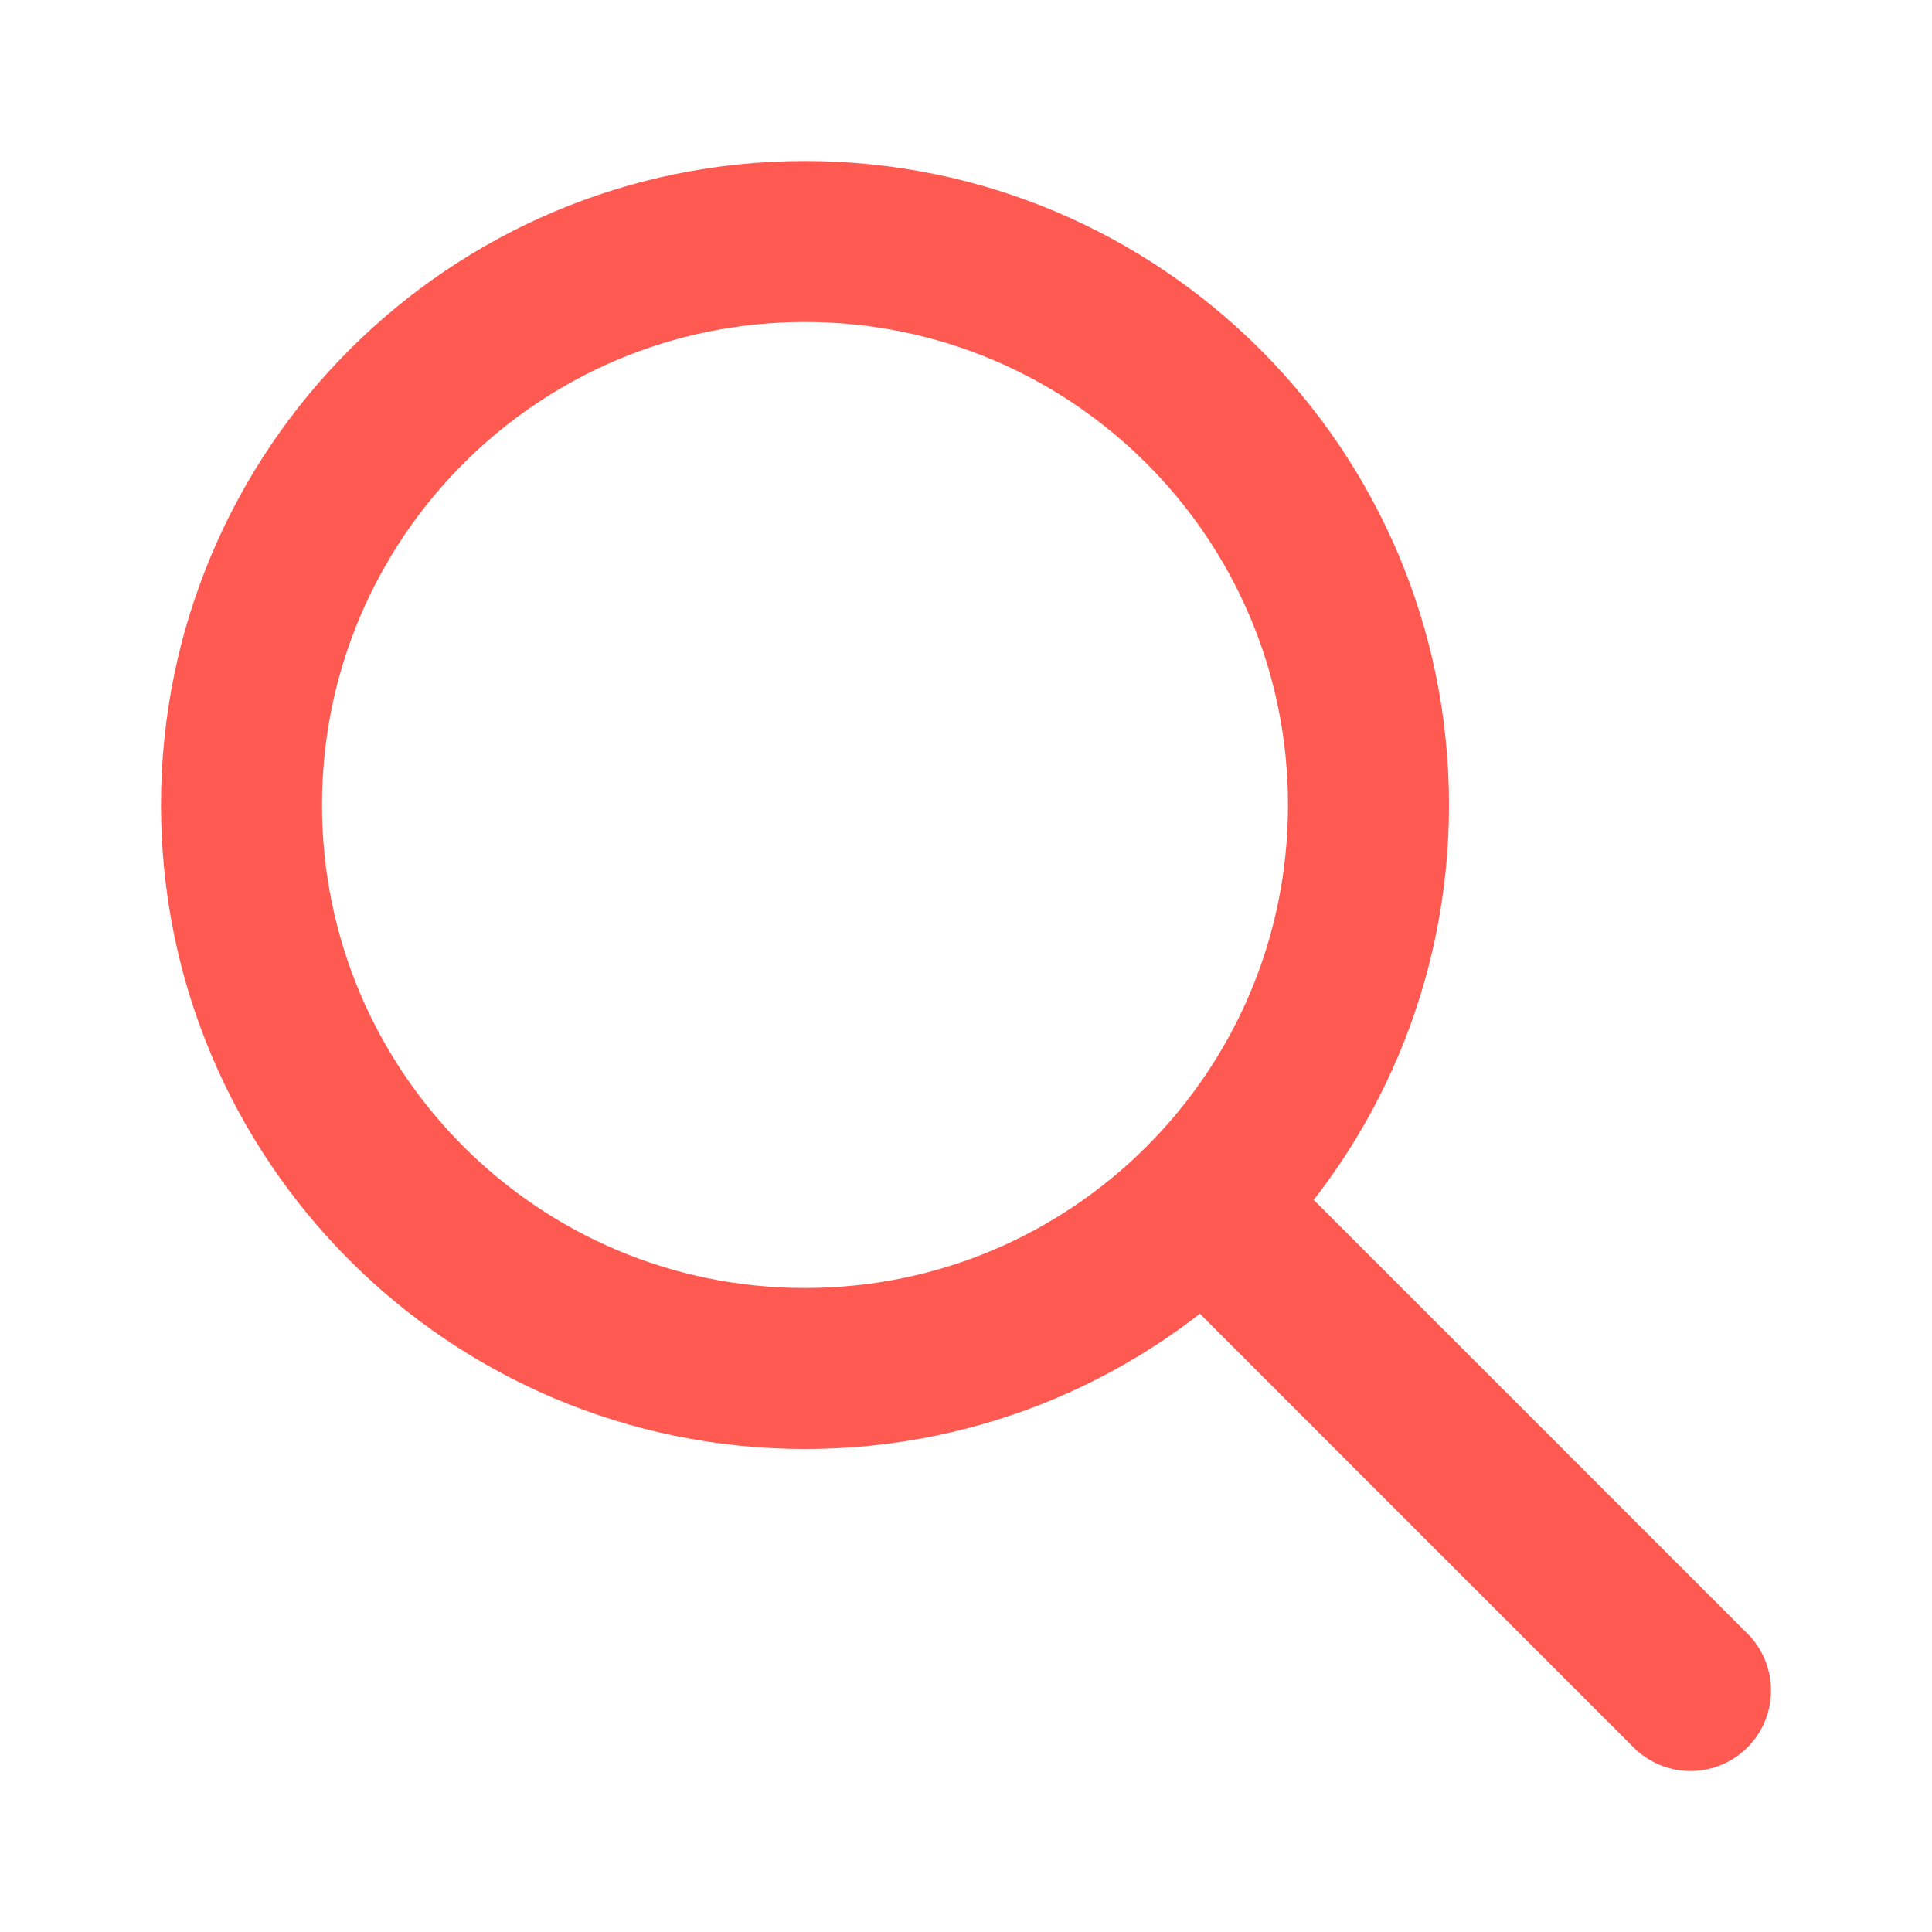
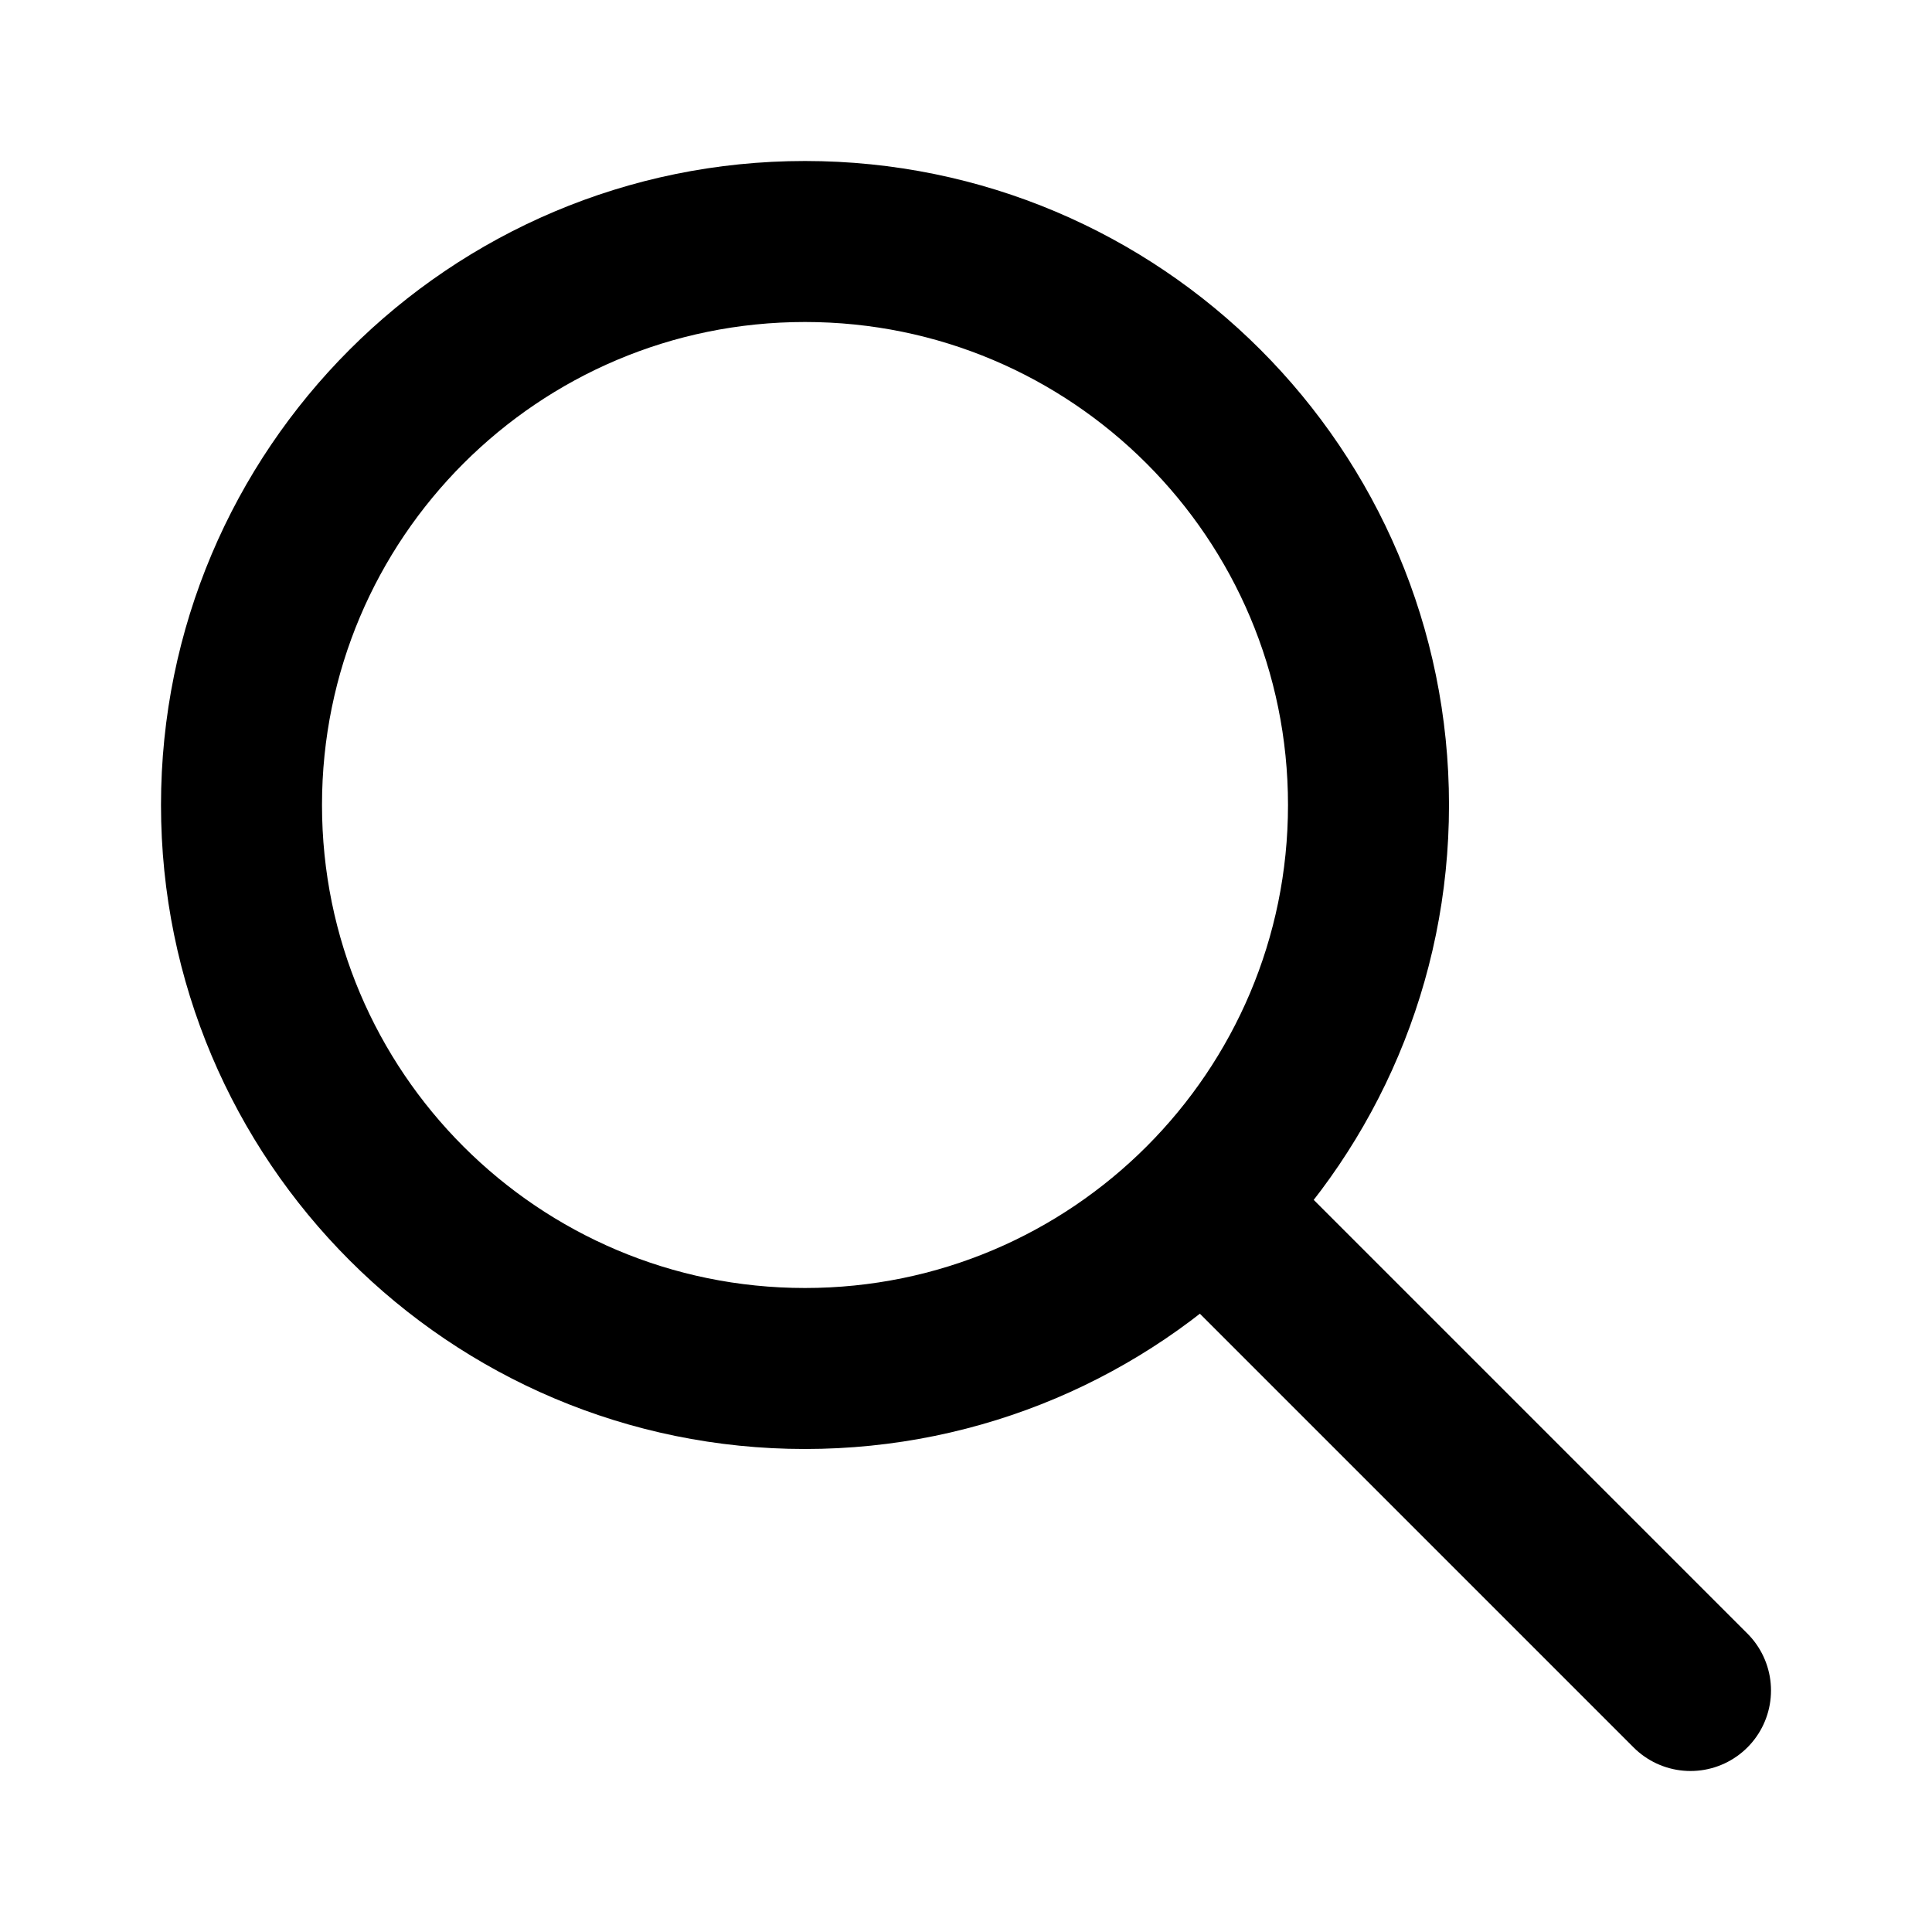
- <svg xmlns="http://www.w3.org/2000/svg" width="24" height="24" viewBox="0 0 24 24" fill="none" stroke="#ff5a52" stroke-width="2" stroke-linecap="round" stroke-linejoin="round" class="icon icon-tabler icons-tabler-outline icon-tabler-search">
+ <svg xmlns="http://www.w3.org/2000/svg" width="24" height="24" viewBox="0 0 24 24" fill="none" stroke="currentColor" stroke-width="2" stroke-linecap="round" stroke-linejoin="round" class="icon icon-tabler icons-tabler-outline icon-tabler-search">
  <path stroke="none" d="M0 0h24v24H0z" fill="none" />
  <path d="M3 10a7 7 0 1 0 14 0a7 7 0 1 0 -14 0" />
  <path d="M21 21l-6 -6" />
</svg>
